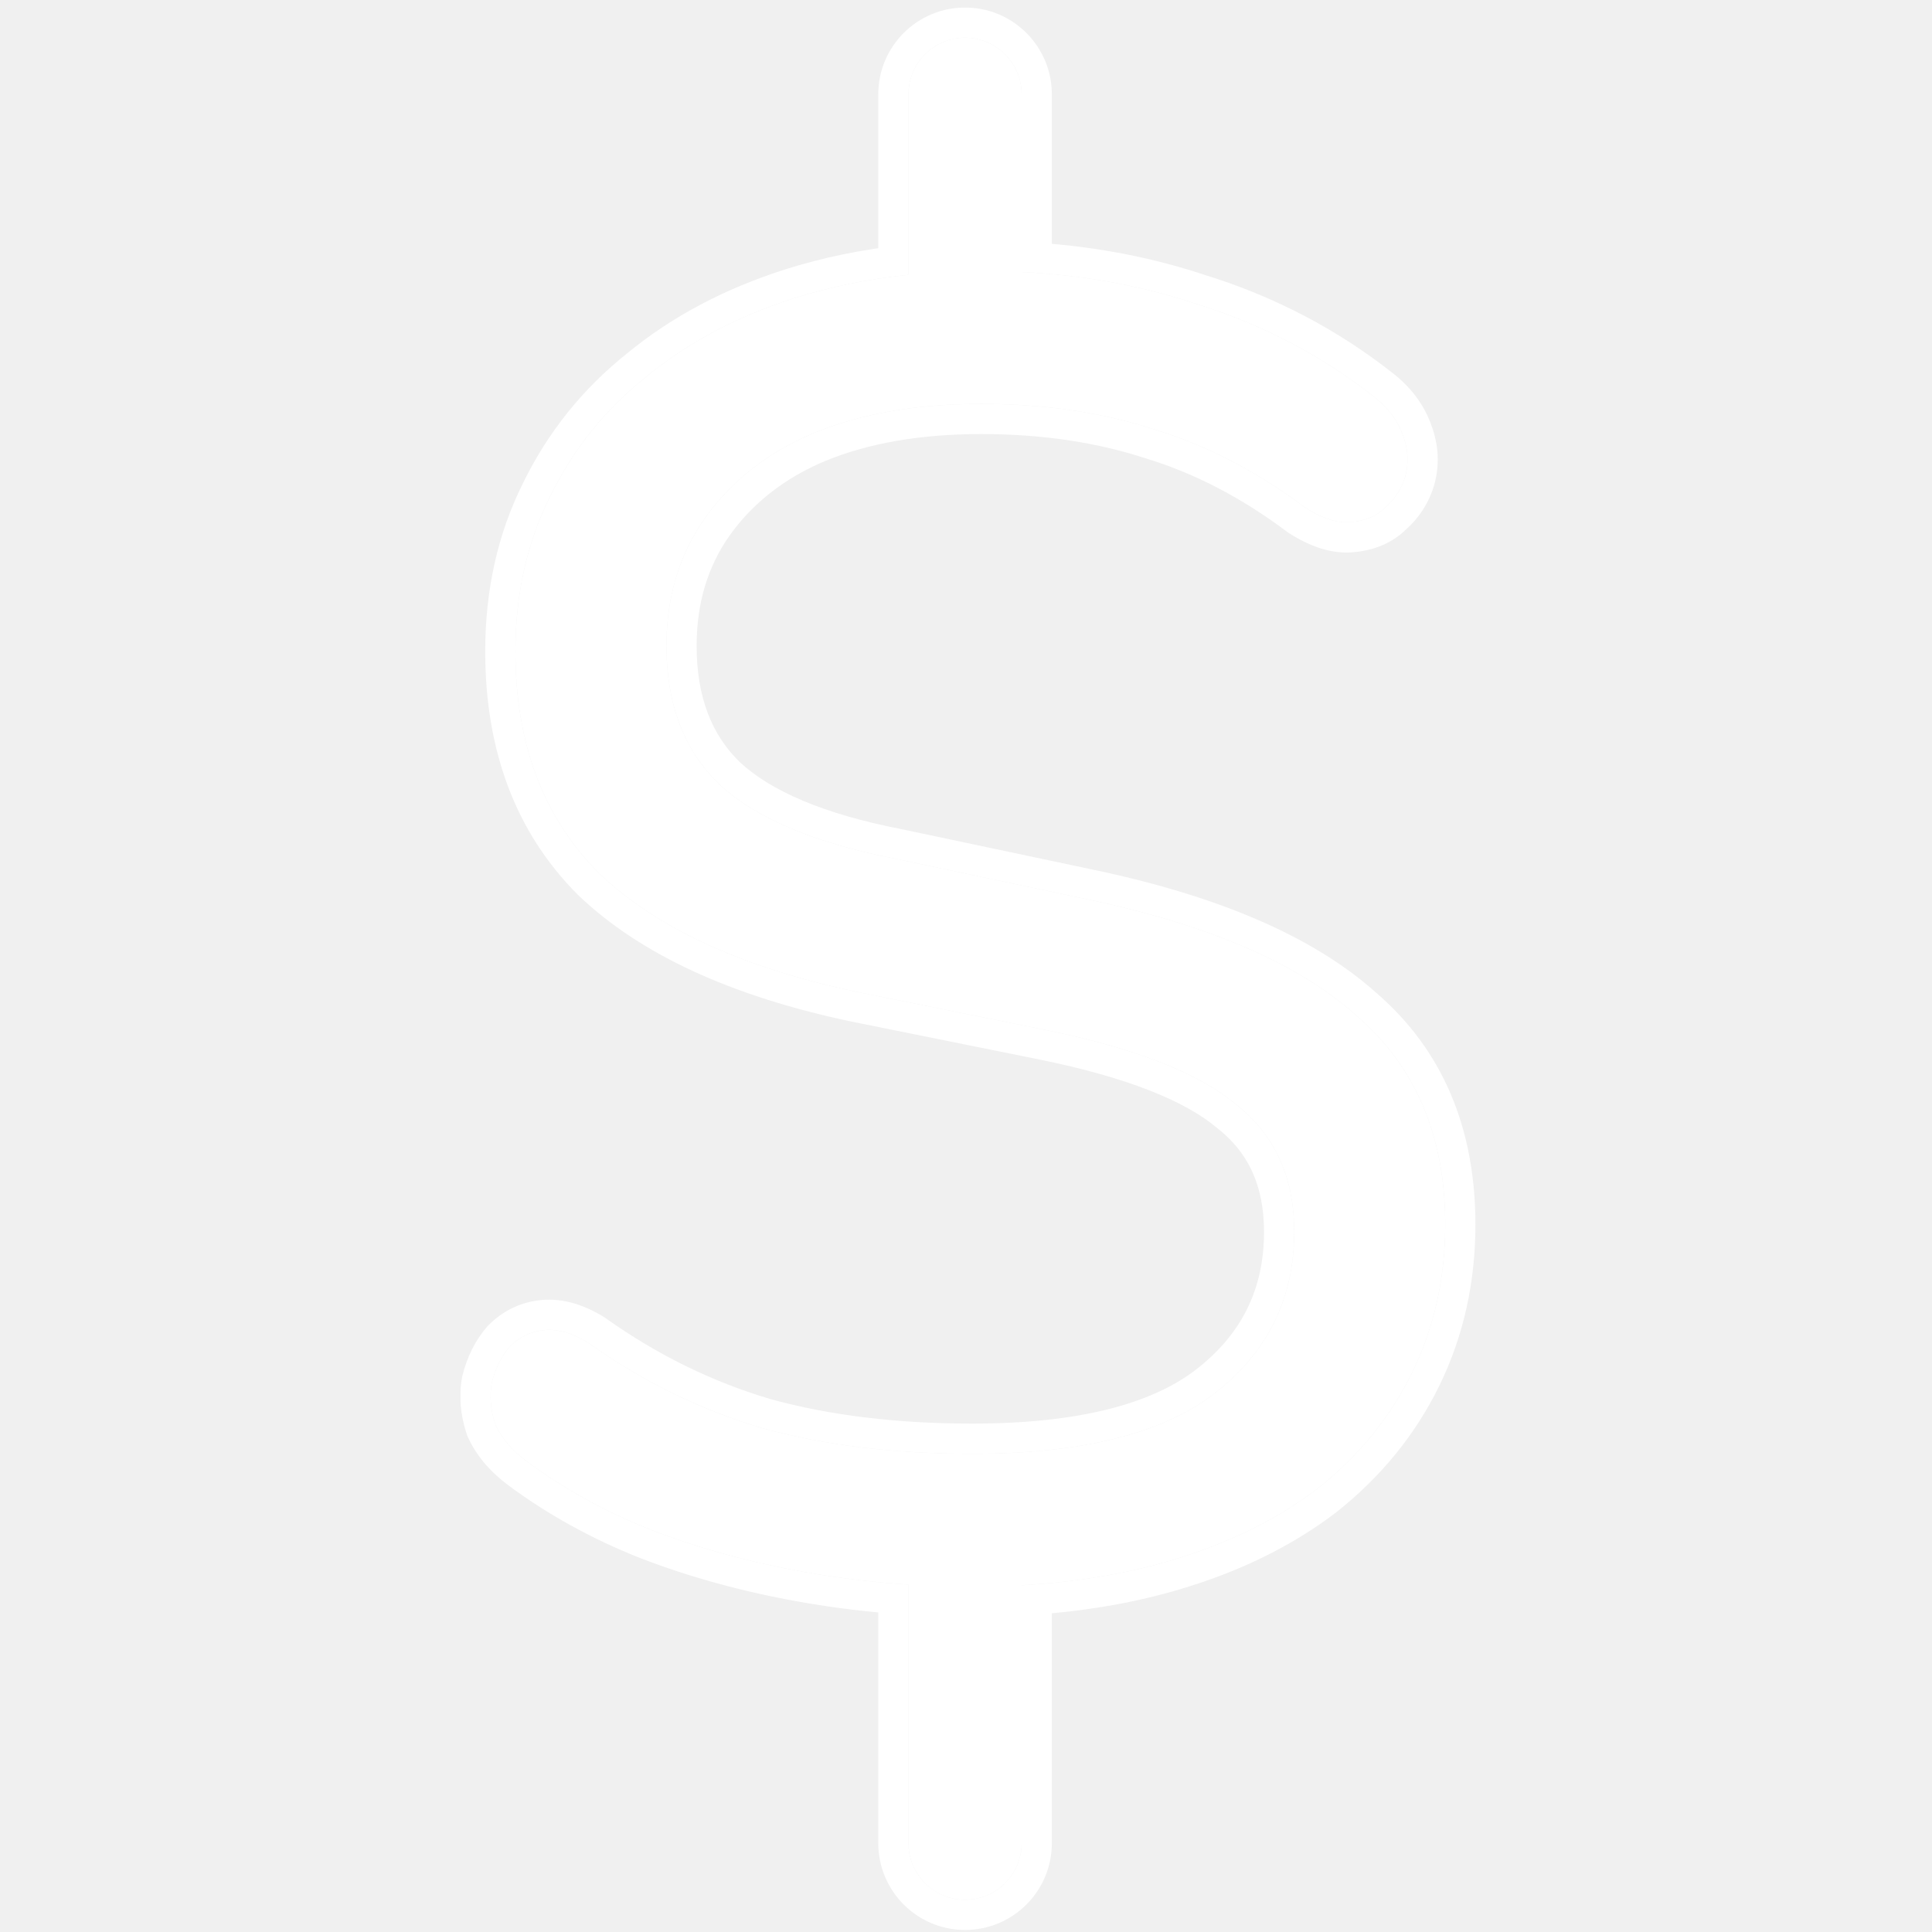
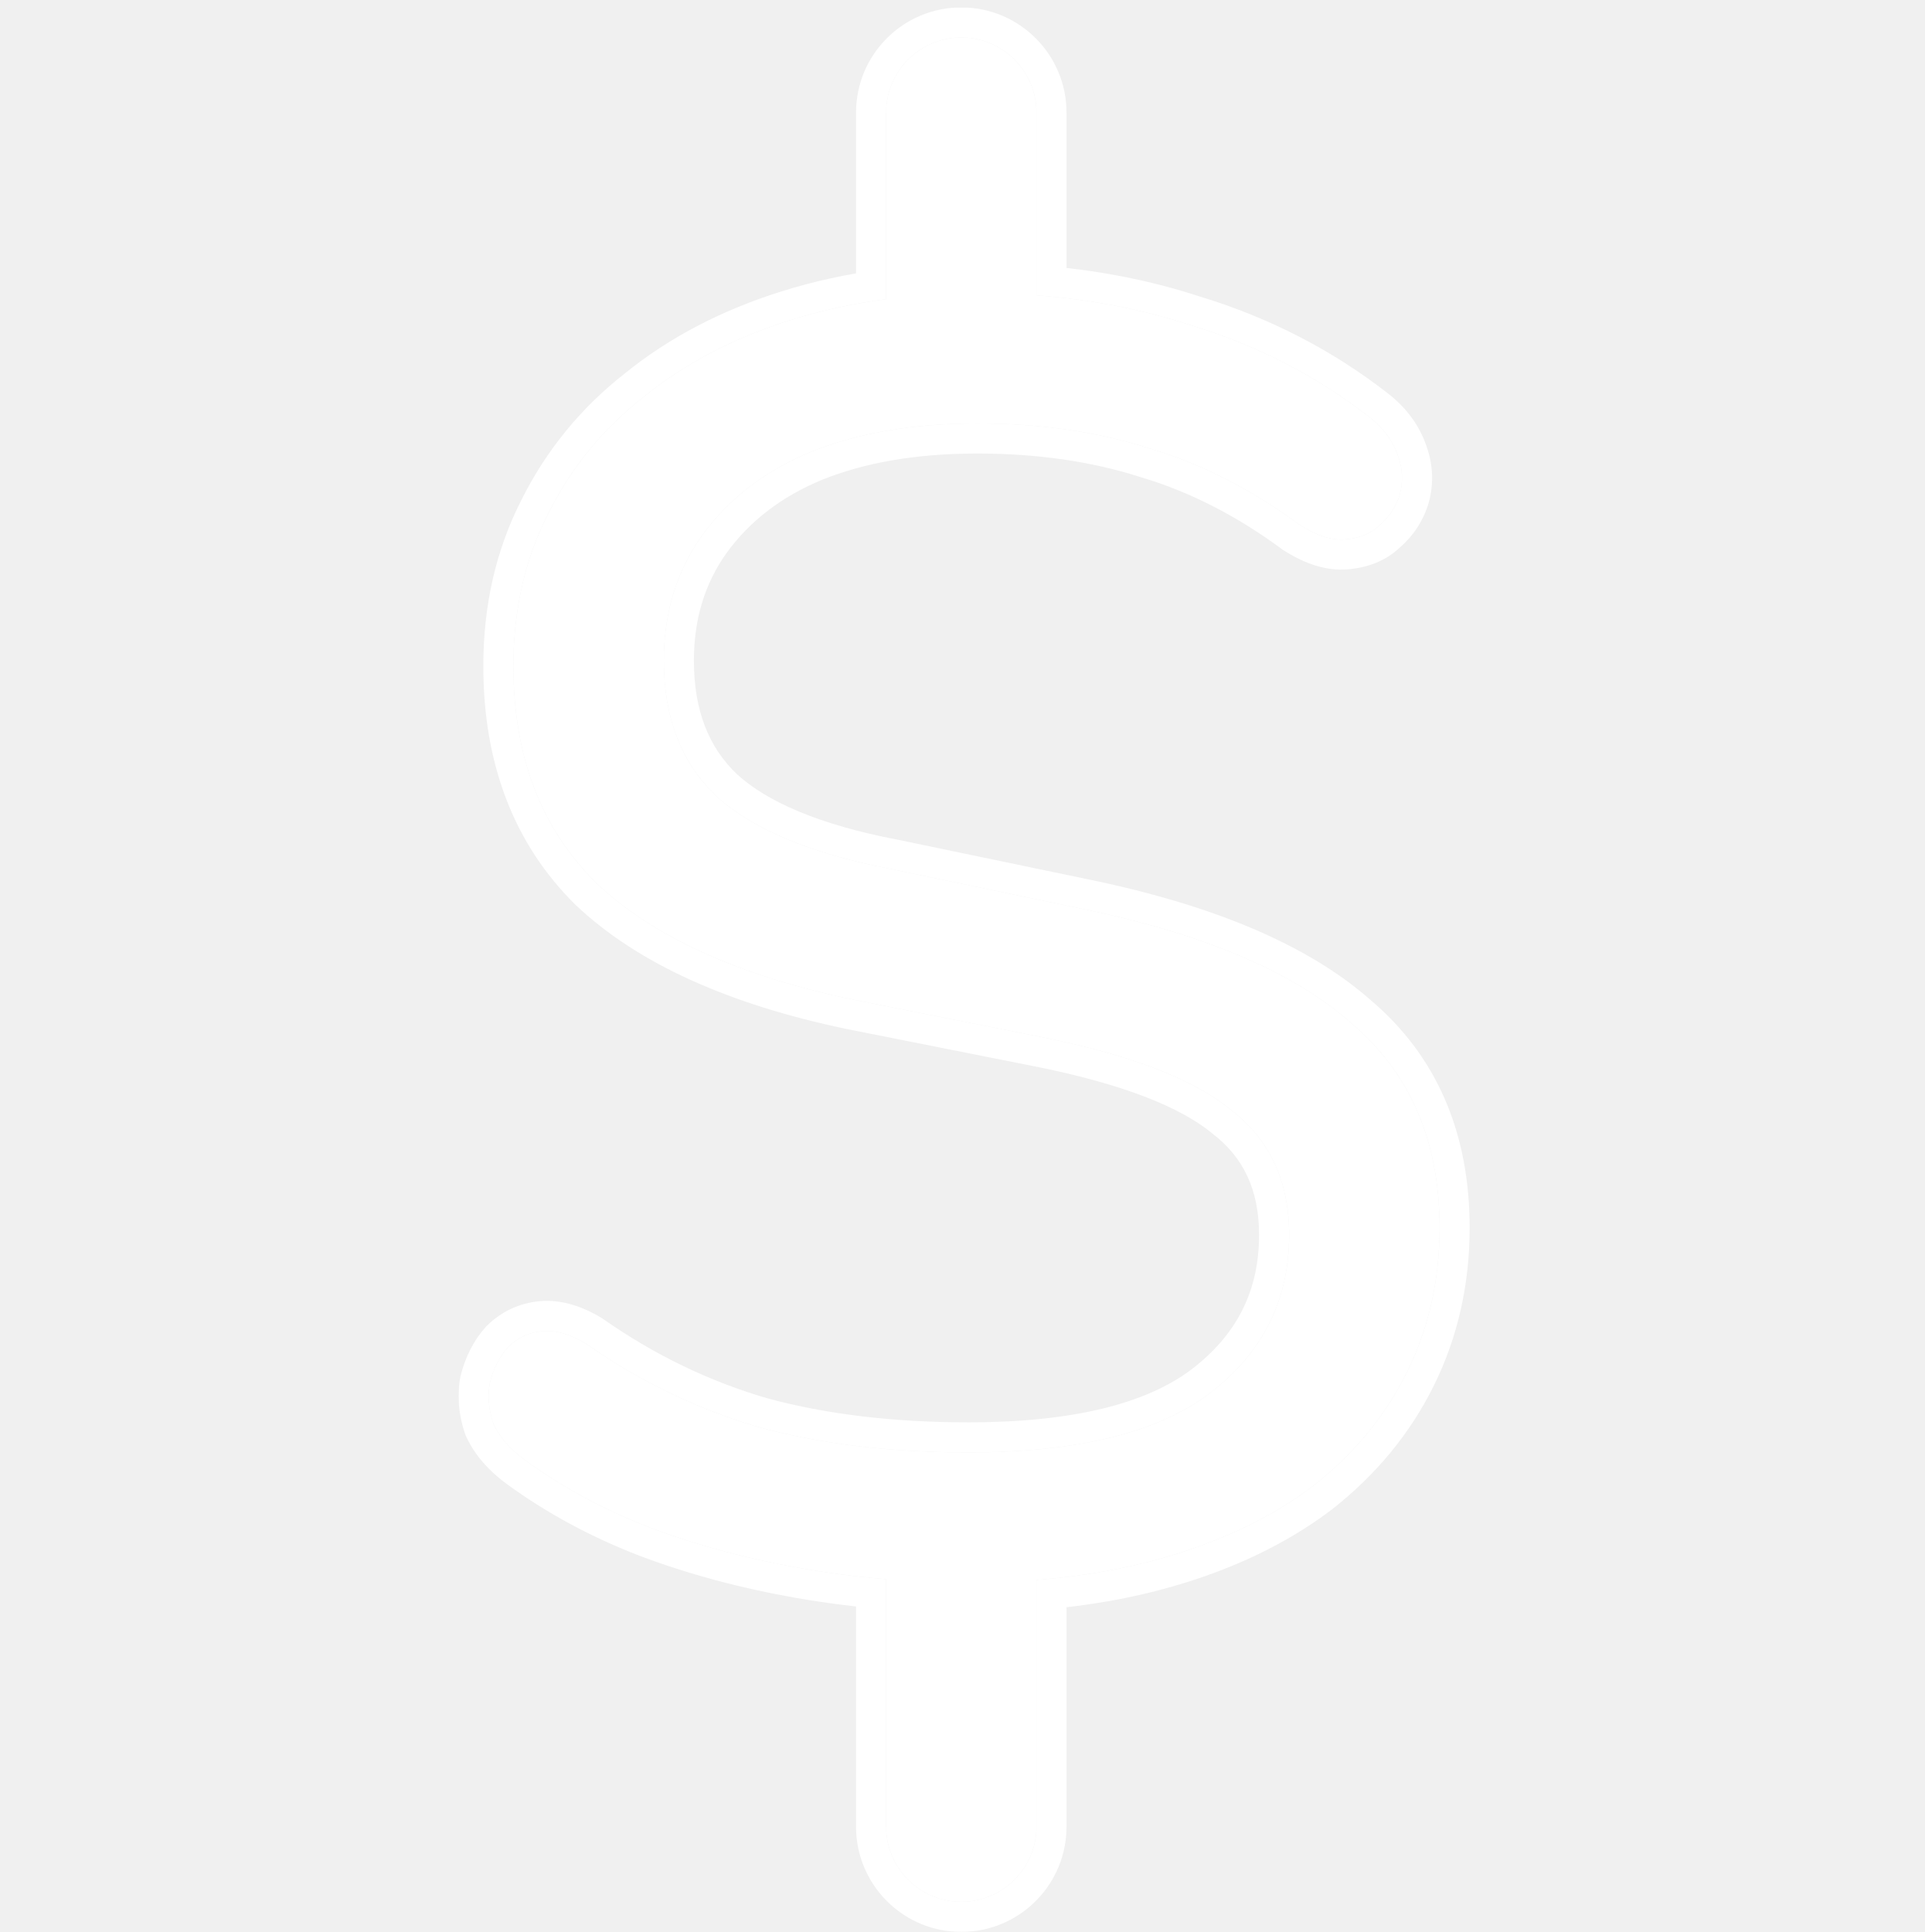
- <svg xmlns="http://www.w3.org/2000/svg" width="256" height="256" viewBox="0 0 256 256" fill="none">
-   <mask id="path-1-outside-1_139_28" maskUnits="userSpaceOnUse" x="61" y="1" width="135" height="255" fill="black">
-     <rect fill="white" x="61" y="1" width="135" height="255" />
-     <path fill-rule="evenodd" clip-rule="evenodd" d="M127.875 5C132.017 5 135.375 8.358 135.375 12.5V36.042C143.571 36.451 151.268 37.855 158.469 40.255C167.309 42.988 175.266 47.167 182.338 52.793C184.106 54.239 185.312 55.927 185.955 57.856C186.598 59.624 186.678 61.392 186.196 63.16C185.714 64.768 184.829 66.134 183.544 67.259C182.418 68.384 180.891 69.027 178.963 69.188C177.194 69.349 175.185 68.706 172.935 67.259C166.505 62.437 159.835 58.981 152.923 56.892C146.011 54.641 138.376 53.516 130.018 53.516C121.499 53.516 114.105 54.802 107.836 57.374C101.728 59.946 96.906 63.723 93.37 68.706C89.995 73.528 88.307 79.154 88.307 85.583C88.307 93.299 90.638 99.407 95.299 103.907C100.121 108.408 107.917 111.703 118.686 113.793L143.761 119.097C159.996 122.472 171.971 127.616 179.686 134.528C187.562 141.279 191.5 150.521 191.5 162.255C191.5 169.327 190.053 175.837 187.16 181.784C184.267 187.732 180.088 192.875 174.623 197.215C169.158 201.394 162.567 204.609 154.852 206.859C148.928 208.587 142.436 209.652 135.375 210.053V244.229C135.375 248.371 132.017 251.729 127.875 251.729C123.733 251.729 120.375 248.371 120.375 244.229L120.375 209.963C115.731 209.662 111.149 209.109 106.631 208.306C99.398 207.02 92.647 205.172 86.378 202.761C80.27 200.35 74.725 197.296 69.742 193.599C67.813 192.152 66.447 190.545 65.643 188.776C65 186.848 64.839 184.999 65.161 183.231C65.643 181.302 66.447 179.695 67.572 178.409C68.858 177.123 70.385 176.4 72.153 176.239C73.921 176.078 75.85 176.641 77.939 177.927C85.172 183.07 92.888 186.848 101.085 189.259C109.283 191.509 118.525 192.634 128.813 192.634C143.279 192.634 153.968 189.982 160.88 184.678C167.952 179.213 171.488 172.06 171.488 163.219C171.488 155.986 168.916 150.36 163.773 146.342C158.79 142.163 150.351 138.868 138.457 136.457L113.382 131.393C98.273 128.179 86.941 122.955 79.386 115.721C71.992 108.328 68.295 98.523 68.295 86.307C68.295 78.752 69.822 71.921 72.876 65.813C75.93 59.544 80.19 54.239 85.655 49.9C91.12 45.399 97.63 41.943 105.184 39.532C109.931 38.017 114.994 36.978 120.375 36.415L120.375 12.5C120.375 8.358 123.733 5 127.875 5Z" />
+ <svg xmlns="http://www.w3.org/2000/svg" width="256" height="257" viewBox="0 0 256 257" fill="none">
+   <mask id="path-1-outside-1_139_28" maskUnits="userSpaceOnUse" x="61" y="0.988" width="135" height="256" fill="black">
+     <rect fill="white" x="61" y="0.988" width="135" height="256" />
+     <path d="M127.875 4.988C133.398 4.988 137.875 9.466 137.875 14.988V39.289C145.141 39.83 152.005 41.16 158.469 43.28C167.309 45.969 175.266 50.081 182.338 55.616C184.106 57.039 185.312 58.7 185.955 60.598C186.598 62.337 186.677 64.077 186.195 65.816C185.713 67.398 184.83 68.743 183.544 69.85C182.419 70.957 180.892 71.589 178.963 71.747C177.195 71.905 175.185 71.273 172.935 69.85C166.505 65.105 159.834 61.705 152.923 59.649C146.011 57.435 138.377 56.328 130.019 56.328C121.5 56.328 114.105 57.593 107.836 60.123C101.728 62.653 96.906 66.37 93.37 71.272C89.995 76.017 88.307 81.552 88.307 87.878C88.307 95.469 90.638 101.479 95.299 105.907C100.121 110.335 107.917 113.578 118.687 115.634L143.761 120.853C159.995 124.174 171.97 129.234 179.686 136.034C187.562 142.676 191.5 151.771 191.5 163.315C191.5 170.274 190.053 176.679 187.16 182.53C184.267 188.382 180.088 193.442 174.623 197.712C169.158 201.824 162.567 204.987 154.852 207.201C149.634 208.698 143.975 209.687 137.875 210.172V242.985L137.862 243.5C137.594 248.783 133.225 252.985 127.875 252.985C122.525 252.985 118.156 248.783 117.888 243.5L117.875 242.985V210.069C114.085 209.753 110.337 209.272 106.631 208.624C99.398 207.359 92.647 205.54 86.378 203.168C80.27 200.796 74.725 197.792 69.742 194.154C67.813 192.731 66.446 191.149 65.643 189.409C65 187.512 64.84 185.693 65.161 183.953C65.643 182.055 66.447 180.474 67.572 179.209C68.858 177.944 70.385 177.232 72.152 177.074C73.921 176.916 75.85 177.469 77.939 178.734C85.173 183.795 92.888 187.512 101.086 189.884C109.283 192.098 118.526 193.205 128.813 193.205C143.279 193.205 153.968 190.596 160.88 185.377C167.952 180 171.488 172.962 171.488 164.264C171.488 157.147 168.916 151.612 163.772 147.658C158.79 143.547 150.351 140.305 138.457 137.933L113.382 132.95C98.273 129.787 86.94 124.648 79.386 117.531C71.992 110.256 68.295 100.609 68.295 88.59C68.295 81.157 69.822 74.435 72.876 68.426C75.93 62.258 80.189 57.039 85.654 52.77C91.119 48.341 97.63 44.942 105.185 42.569C109.189 41.312 113.419 40.388 117.875 39.797V14.988C117.875 9.466 122.352 4.988 127.875 4.988Z" />
  </mask>
-   <path fill-rule="evenodd" clip-rule="evenodd" d="M127.875 5C132.017 5 135.375 8.358 135.375 12.5V36.042C143.571 36.451 151.268 37.855 158.469 40.255C167.309 42.988 175.266 47.167 182.338 52.793C184.106 54.239 185.312 55.927 185.955 57.856C186.598 59.624 186.678 61.392 186.196 63.16C185.714 64.768 184.829 66.134 183.544 67.259C182.418 68.384 180.891 69.027 178.963 69.188C177.194 69.349 175.185 68.706 172.935 67.259C166.505 62.437 159.835 58.981 152.923 56.892C146.011 54.641 138.376 53.516 130.018 53.516C121.499 53.516 114.105 54.802 107.836 57.374C101.728 59.946 96.906 63.723 93.37 68.706C89.995 73.528 88.307 79.154 88.307 85.583C88.307 93.299 90.638 99.407 95.299 103.907C100.121 108.408 107.917 111.703 118.686 113.793L143.761 119.097C159.996 122.472 171.971 127.616 179.686 134.528C187.562 141.279 191.5 150.521 191.5 162.255C191.5 169.327 190.053 175.837 187.16 181.784C184.267 187.732 180.088 192.875 174.623 197.215C169.158 201.394 162.567 204.609 154.852 206.859C148.928 208.587 142.436 209.652 135.375 210.053V244.229C135.375 248.371 132.017 251.729 127.875 251.729C123.733 251.729 120.375 248.371 120.375 244.229L120.375 209.963C115.731 209.662 111.149 209.109 106.631 208.306C99.398 207.02 92.647 205.172 86.378 202.761C80.27 200.35 74.725 197.296 69.742 193.599C67.813 192.152 66.447 190.545 65.643 188.776C65 186.848 64.839 184.999 65.161 183.231C65.643 181.302 66.447 179.695 67.572 178.409C68.858 177.123 70.385 176.4 72.153 176.239C73.921 176.078 75.85 176.641 77.939 177.927C85.172 183.07 92.888 186.848 101.085 189.259C109.283 191.509 118.525 192.634 128.813 192.634C143.279 192.634 153.968 189.982 160.88 184.678C167.952 179.213 171.488 172.06 171.488 163.219C171.488 155.986 168.916 150.36 163.773 146.342C158.79 142.163 150.351 138.868 138.457 136.457L113.382 131.393C98.273 128.179 86.941 122.955 79.386 115.721C71.992 108.328 68.295 98.523 68.295 86.307C68.295 78.752 69.822 71.921 72.876 65.813C75.93 59.544 80.19 54.239 85.655 49.9C91.12 45.399 97.63 41.943 105.184 39.532C109.931 38.017 114.994 36.978 120.375 36.415L120.375 12.5C120.375 8.358 123.733 5 127.875 5Z" fill="white" />
-   <path d="M135.375 36.042H131.375V39.847L135.175 40.037L135.375 36.042ZM158.469 40.255L157.204 44.05L157.245 44.064L157.287 44.077L158.469 40.255ZM182.338 52.793L184.871 49.697L184.85 49.68L184.828 49.663L182.338 52.793ZM185.955 57.856L182.16 59.121L182.177 59.172L182.195 59.223L185.955 57.856ZM186.196 63.16L190.027 64.31L190.042 64.261L190.055 64.213L186.196 63.16ZM183.544 67.259L180.91 64.249L180.809 64.337L180.715 64.431L183.544 67.259ZM178.963 69.188L178.63 65.202L178.615 65.203L178.6 65.204L178.963 69.188ZM172.935 67.259L170.535 70.459L170.65 70.546L170.772 70.624L172.935 67.259ZM152.923 56.892L151.685 60.695L151.725 60.708L151.766 60.721L152.923 56.892ZM107.836 57.374L106.318 53.673L106.301 53.68L106.284 53.687L107.836 57.374ZM93.37 68.706L90.108 66.391L90.101 66.401L90.093 66.412L93.37 68.706ZM95.299 103.907L92.521 106.785L92.545 106.808L92.57 106.831L95.299 103.907ZM118.686 113.793L119.514 109.879L119.481 109.872L119.448 109.866L118.686 113.793ZM143.761 119.097L142.933 123.01L142.947 123.013L143.761 119.097ZM179.686 134.528L177.017 137.507L177.049 137.536L177.083 137.565L179.686 134.528ZM187.16 181.784L190.757 183.534L187.16 181.784ZM174.623 197.215L177.052 200.393L177.082 200.37L177.11 200.348L174.623 197.215ZM154.852 206.859L155.972 210.699H155.972L154.852 206.859ZM135.375 210.053L135.148 206.059L131.375 206.274V210.053H135.375ZM120.375 244.229H116.375H120.375ZM120.375 209.963H124.375V206.214L120.634 205.972L120.375 209.963ZM106.631 208.306L107.331 204.368H107.331L106.631 208.306ZM86.378 202.761L84.909 206.481L84.926 206.488L84.942 206.494L86.378 202.761ZM69.742 193.599L67.342 196.799L67.35 196.805L67.358 196.811L69.742 193.599ZM65.643 188.776L61.848 190.041L61.915 190.241L62.002 190.432L65.643 188.776ZM65.161 183.231L61.28 182.261L61.249 182.387L61.225 182.515L65.161 183.231ZM67.572 178.409L64.743 175.58L64.649 175.675L64.561 175.775L67.572 178.409ZM72.153 176.239L72.515 180.223L72.153 176.239ZM77.939 177.927L80.257 174.667L80.149 174.59L80.036 174.52L77.939 177.927ZM101.085 189.259L99.957 193.096L99.992 193.106L100.027 193.116L101.085 189.259ZM160.88 184.678L163.315 187.851L163.325 187.843L160.88 184.678ZM163.773 146.342L161.202 149.407L161.256 149.451L161.31 149.494L163.773 146.342ZM138.457 136.457L139.251 132.536L139.249 132.536L138.457 136.457ZM113.382 131.393L112.549 135.306L112.57 135.31L112.59 135.314L113.382 131.393ZM79.386 115.721L76.558 118.55L76.588 118.581L76.62 118.611L79.386 115.721ZM72.876 65.813L76.454 67.601L76.463 67.583L76.472 67.564L72.876 65.813ZM85.655 49.9L88.142 53.032L88.17 53.01L88.198 52.987L85.655 49.9ZM105.184 39.532L103.968 35.721L103.968 35.721L105.184 39.532ZM120.375 36.415L120.791 40.394L124.375 40.019V36.415H120.375ZM120.375 12.5L124.375 12.5V12.5H120.375ZM139.375 12.5C139.375 6.149 134.226 1 127.875 1V9C129.808 9 131.375 10.567 131.375 12.5H139.375ZM139.375 36.042V12.5H131.375V36.042H139.375ZM135.175 40.037C143.038 40.429 150.375 41.774 157.204 44.05L159.734 36.461C152.162 33.937 144.103 32.472 135.574 32.047L135.175 40.037ZM157.287 44.077C165.664 46.666 173.174 50.615 179.848 55.923L184.828 49.663C177.357 43.719 168.954 39.31 159.65 36.434L157.287 44.077ZM179.805 55.889C181.062 56.917 181.785 57.996 182.16 59.121L189.749 56.591C188.839 53.859 187.15 51.562 184.871 49.697L179.805 55.889ZM182.195 59.223C182.564 60.236 182.595 61.16 182.337 62.108L190.055 64.213C190.761 61.625 190.631 59.012 189.714 56.489L182.195 59.223ZM182.364 62.011C182.103 62.884 181.64 63.61 180.91 64.249L186.178 70.269C188.019 68.659 189.325 66.651 190.027 64.31L182.364 62.011ZM180.715 64.431C180.396 64.75 179.829 65.102 178.63 65.202L179.295 73.174C181.954 72.953 184.441 72.018 186.372 70.088L180.715 64.431ZM178.6 65.204C178.069 65.253 176.961 65.092 175.098 63.895L170.772 70.624C173.41 72.32 176.32 73.445 179.325 73.172L178.6 65.204ZM175.335 64.059C168.573 58.988 161.488 55.302 154.081 53.063L151.766 60.721C158.182 62.66 164.438 65.886 170.535 70.459L175.335 64.059ZM154.162 53.088C146.795 50.69 138.735 49.516 130.018 49.516V57.516C138.018 57.516 145.228 58.593 151.685 60.695L154.162 53.088ZM130.018 49.516C121.107 49.516 113.175 50.86 106.318 53.673L109.355 61.075C115.035 58.744 121.891 57.516 130.018 57.516V49.516ZM106.284 53.687C99.55 56.523 94.112 60.749 90.108 66.391L96.632 71.021C99.701 66.697 103.907 63.369 109.389 61.06L106.284 53.687ZM90.093 66.412C86.203 71.969 84.307 78.413 84.307 85.583H92.307C92.307 79.895 93.786 75.087 96.647 71L90.093 66.412ZM84.307 85.583C84.307 94.16 86.931 101.388 92.521 106.785L98.077 101.03C94.344 97.425 92.307 92.437 92.307 85.583H84.307ZM92.57 106.831C98.194 112.081 106.855 115.572 117.924 117.719L119.448 109.866C108.979 107.834 102.048 104.735 98.028 100.983L92.57 106.831ZM117.858 117.706L142.933 123.01L144.589 115.184L119.514 109.879L117.858 117.706ZM142.947 123.013C158.865 126.323 170.052 131.268 177.017 137.507L182.355 131.548C173.889 123.964 161.126 118.622 144.575 115.181L142.947 123.013ZM177.083 137.565C183.95 143.451 187.5 151.518 187.5 162.255H195.5C195.5 149.524 191.174 139.106 182.289 131.491L177.083 137.565ZM187.5 162.255C187.5 168.764 186.173 174.67 183.563 180.035L190.757 183.534C193.934 177.004 195.5 169.891 195.5 162.255H187.5ZM183.563 180.035C180.946 185.414 177.158 190.094 172.135 194.083L177.11 200.348C183.017 195.657 187.588 190.049 190.757 183.534L183.563 180.035ZM172.193 194.038C167.18 197.871 161.052 200.884 153.732 203.019L155.972 210.699C164.083 208.334 171.135 204.917 177.052 200.393L172.193 194.038ZM153.732 203.019C148.138 204.651 141.949 205.673 135.148 206.059L135.602 214.046C142.922 213.63 149.719 212.523 155.972 210.699L153.732 203.019ZM139.375 244.229V210.053H131.375V244.229H139.375ZM127.875 255.729C134.226 255.729 139.375 250.581 139.375 244.229H131.375C131.375 246.162 129.808 247.729 127.875 247.729V255.729ZM116.375 244.229C116.375 250.581 121.524 255.729 127.875 255.729V247.729C125.942 247.729 124.375 246.162 124.375 244.229H116.375ZM116.375 209.963L116.375 244.229H124.375L124.375 209.963H116.375ZM120.634 205.972C116.136 205.68 111.702 205.145 107.331 204.368L105.931 212.244C110.597 213.074 115.326 213.644 120.116 213.955L120.634 205.972ZM107.331 204.368C100.326 203.122 93.823 201.339 87.814 199.027L84.942 206.494C91.47 209.005 98.469 210.918 105.931 212.244L107.331 204.368ZM87.847 199.04C82.046 196.75 76.811 193.863 72.125 190.386L67.358 196.811C72.638 200.728 78.495 203.949 84.909 206.481L87.847 199.04ZM72.142 190.399C70.622 189.259 69.751 188.148 69.284 187.121L62.002 190.432C63.142 192.941 65.004 195.045 67.342 196.799L72.142 190.399ZM69.438 187.512C68.979 186.136 68.91 184.97 69.096 183.947L61.225 182.515C60.768 185.028 61.021 187.56 61.848 190.041L69.438 187.512ZM69.041 184.201C69.395 182.787 69.938 181.779 70.582 181.043L64.561 175.775C62.955 177.611 61.891 179.817 61.28 182.261L69.041 184.201ZM70.4 181.237C71.042 180.596 71.703 180.296 72.515 180.223L71.791 172.255C69.066 172.503 66.673 173.65 64.743 175.58L70.4 181.237ZM72.515 180.223C73.148 180.165 74.214 180.331 75.843 181.333L80.036 174.52C77.486 172.951 74.693 171.991 71.791 172.255L72.515 180.223ZM75.621 181.187C83.202 186.577 91.317 190.555 99.957 193.096L102.214 185.421C94.459 183.14 87.143 179.563 80.257 174.667L75.621 181.187ZM100.027 193.116C108.633 195.478 118.24 196.634 128.813 196.634V188.634C118.811 188.634 109.934 187.54 102.144 185.401L100.027 193.116ZM128.813 196.634C143.628 196.634 155.376 193.944 163.315 187.851L158.444 181.504C152.56 186.02 142.93 188.634 128.813 188.634V196.634ZM163.325 187.843C171.365 181.63 175.488 173.315 175.488 163.219H167.488C167.488 170.805 164.539 176.795 158.434 181.512L163.325 187.843ZM175.488 163.219C175.488 154.907 172.463 148.055 166.235 143.19L161.31 149.494C165.37 152.665 167.488 157.065 167.488 163.219H175.488ZM166.343 143.277C160.575 138.439 151.325 134.984 139.251 132.536L137.662 140.377C149.378 142.752 157.005 145.886 161.202 149.407L166.343 143.277ZM139.249 132.536L114.174 127.472L112.59 135.314L137.665 140.377L139.249 132.536ZM114.214 127.481C99.507 124.352 88.972 119.362 82.152 112.832L76.62 118.611C84.909 126.547 97.038 132.005 112.549 135.306L114.214 127.481ZM82.214 112.893C75.697 106.375 72.295 97.654 72.295 86.307H64.295C64.295 99.391 68.287 110.28 76.558 118.55L82.214 112.893ZM72.295 86.307C72.295 79.306 73.706 73.097 76.454 67.601L69.298 64.024C65.938 70.744 64.295 78.198 64.295 86.307H72.295ZM76.472 67.564C79.264 61.833 83.145 57.001 88.142 53.032L83.167 46.767C77.234 51.478 72.596 57.254 69.28 64.061L76.472 67.564ZM88.198 52.987C93.226 48.846 99.272 45.618 106.4 43.343L103.968 35.721C95.987 38.269 89.014 41.952 83.112 46.812L88.198 52.987ZM106.4 43.343C110.865 41.918 115.659 40.931 120.791 40.394L119.959 32.437C114.329 33.026 108.996 34.117 103.968 35.721L106.4 43.343ZM116.375 12.5L116.375 36.415H124.375L124.375 12.5L116.375 12.5ZM127.875 1C121.524 1 116.375 6.149 116.375 12.5H124.375C124.375 10.567 125.942 9 127.875 9V1Z" fill="white" mask="url(#path-1-outside-1_139_28)" />
+   <path d="M127.875 4.988C133.398 4.988 137.875 9.466 137.875 14.988V39.289C145.141 39.83 152.005 41.16 158.469 43.28C167.309 45.969 175.266 50.081 182.338 55.616C184.106 57.039 185.312 58.7 185.955 60.598C186.598 62.337 186.677 64.077 186.195 65.816C185.713 67.398 184.83 68.743 183.544 69.85C182.419 70.957 180.892 71.589 178.963 71.747C177.195 71.905 175.185 71.273 172.935 69.85C166.505 65.105 159.834 61.705 152.923 59.649C146.011 57.435 138.377 56.328 130.019 56.328C121.5 56.328 114.105 57.593 107.836 60.123C101.728 62.653 96.906 66.37 93.37 71.272C89.995 76.017 88.307 81.552 88.307 87.878C88.307 95.469 90.638 101.479 95.299 105.907C100.121 110.335 107.917 113.578 118.687 115.634L143.761 120.853C159.995 124.174 171.97 129.234 179.686 136.034C187.562 142.676 191.5 151.771 191.5 163.315C191.5 170.274 190.053 176.679 187.16 182.53C184.267 188.382 180.088 193.442 174.623 197.712C169.158 201.824 162.567 204.987 154.852 207.201C149.634 208.698 143.975 209.687 137.875 210.172V242.985L137.862 243.5C137.594 248.783 133.225 252.985 127.875 252.985C122.525 252.985 118.156 248.783 117.888 243.5L117.875 242.985V210.069C114.085 209.753 110.337 209.272 106.631 208.624C99.398 207.359 92.647 205.54 86.378 203.168C80.27 200.796 74.725 197.792 69.742 194.154C67.813 192.731 66.446 191.149 65.643 189.409C65 187.512 64.84 185.693 65.161 183.953C65.643 182.055 66.447 180.474 67.572 179.209C68.858 177.944 70.385 177.232 72.152 177.074C73.921 176.916 75.85 177.469 77.939 178.734C85.173 183.795 92.888 187.512 101.086 189.884C109.283 192.098 118.526 193.205 128.813 193.205C143.279 193.205 153.968 190.596 160.88 185.377C167.952 180 171.488 172.962 171.488 164.264C171.488 157.147 168.916 151.612 163.772 147.658C158.79 143.547 150.351 140.305 138.457 137.933L113.382 132.95C98.273 129.787 86.94 124.648 79.386 117.531C71.992 110.256 68.295 100.609 68.295 88.59C68.295 81.157 69.822 74.435 72.876 68.426C75.93 62.258 80.189 57.039 85.654 52.77C91.119 48.341 97.63 44.942 105.185 42.569C109.189 41.312 113.419 40.388 117.875 39.797V14.988C117.875 9.466 122.352 4.988 127.875 4.988Z" fill="white" />
+   <path d="M127.875 4.988L127.875 0.988L127.875 0.988L127.875 4.988ZM137.875 14.988L133.875 14.988V14.988H137.875ZM137.875 39.289H133.875V43.002L137.578 43.278L137.875 39.289ZM158.469 43.28L157.222 47.081L157.263 47.095L157.305 47.107L158.469 43.28ZM182.338 55.616L184.846 52.5L184.825 52.483L184.803 52.466L182.338 55.616ZM185.955 60.598L182.167 61.881L182.184 61.933L182.203 61.984L185.955 60.598ZM186.195 65.816L190.021 66.983L190.036 66.934L190.05 66.885L186.195 65.816ZM183.544 69.85L180.934 66.818L180.833 66.905L180.739 66.998L183.544 69.85ZM178.963 71.747L178.636 67.76L178.621 67.762L178.607 67.763L178.963 71.747ZM172.935 69.85L170.56 73.068L170.675 73.153L170.796 73.23L172.935 69.85ZM152.923 59.649L151.703 63.459L151.742 63.471L151.782 63.483L152.923 59.649ZM130.019 56.328L130.019 52.328H130.019V56.328ZM107.836 60.123L106.339 56.414L106.322 56.421L106.305 56.428L107.836 60.123ZM93.37 71.272L90.126 68.932L90.118 68.943L90.111 68.954L93.37 71.272ZM88.307 87.878L84.307 87.878V87.878H88.307ZM95.299 105.907L92.544 108.807L92.568 108.831L92.593 108.853L95.299 105.907ZM118.687 115.634L119.502 111.718L119.469 111.711L119.437 111.705L118.687 115.634ZM143.761 120.853L142.946 124.769L142.959 124.771L143.761 120.853ZM179.686 136.034L177.041 139.035L177.073 139.064L177.107 139.092L179.686 136.034ZM191.5 163.315L195.5 163.315V163.315H191.5ZM187.16 182.53L190.746 184.303L190.746 184.303L187.16 182.53ZM174.623 197.712L177.028 200.908L177.057 200.886L177.086 200.864L174.623 197.712ZM154.852 207.201L155.955 211.046L155.955 211.046L154.852 207.201ZM137.875 210.172L137.558 206.184L133.875 206.477V210.172H137.875ZM137.875 242.985L141.874 243.084L141.875 243.035V242.985H137.875ZM137.862 243.5L141.857 243.703L141.86 243.651L141.861 243.599L137.862 243.5ZM127.875 252.985L127.875 256.985L127.875 256.985L127.875 252.985ZM117.888 243.5L113.889 243.599L113.89 243.651L113.893 243.703L117.888 243.5ZM117.875 242.985H113.875V243.035L113.876 243.084L117.875 242.985ZM117.875 210.069H121.875V206.389L118.207 206.083L117.875 210.069ZM106.631 208.624L105.942 212.564L105.942 212.564L106.631 208.624ZM86.378 203.168L84.93 206.897L84.946 206.903L84.962 206.909L86.378 203.168ZM69.742 194.154L67.367 197.373L67.376 197.379L67.384 197.385L69.742 194.154ZM65.643 189.409L61.854 190.693L61.922 190.894L62.011 191.087L65.643 189.409ZM65.161 183.953L61.284 182.968L61.252 183.096L61.228 183.226L65.161 183.953ZM67.572 179.209L64.767 176.358L64.672 176.451L64.583 176.551L67.572 179.209ZM72.152 177.074L71.796 173.09L71.796 173.09L72.152 177.074ZM77.939 178.734L80.233 175.457L80.124 175.381L80.011 175.313L77.939 178.734ZM101.086 189.884L99.974 193.726L100.008 193.736L100.043 193.745L101.086 189.884ZM128.813 193.205L128.813 197.205H128.813V193.205ZM160.88 185.377L163.29 188.569L163.301 188.561L160.88 185.377ZM171.488 164.264L175.488 164.264L175.488 164.264L171.488 164.264ZM163.772 147.658L161.227 150.743L161.28 150.787L161.335 150.83L163.772 147.658ZM138.457 137.933L139.239 134.01L139.237 134.009L138.457 137.933ZM113.382 132.95L112.562 136.865L112.582 136.87L112.602 136.873L113.382 132.95ZM79.386 117.531L76.58 120.383L76.611 120.413L76.643 120.443L79.386 117.531ZM68.295 88.59L64.295 88.59V88.59H68.295ZM72.876 68.426L76.442 70.238L76.451 70.219L76.461 70.201L72.876 68.426ZM85.654 52.77L88.117 55.922L88.145 55.9L88.172 55.877L85.654 52.77ZM105.185 42.569L103.986 38.753L103.986 38.753L105.185 42.569ZM117.875 39.797L118.401 43.762L121.875 43.301V39.797H117.875ZM117.875 14.988L113.875 14.988V14.988H117.875ZM127.875 4.988L127.875 8.988C131.189 8.988 133.875 11.675 133.875 14.988L137.875 14.988L141.875 14.988C141.875 7.256 135.607 0.989 127.875 0.988L127.875 4.988ZM137.875 14.988H133.875V39.289H137.875H141.875V14.988H137.875ZM137.875 39.289L137.578 43.278C144.544 43.797 151.088 45.069 157.222 47.081L158.469 43.28L159.715 39.48C152.923 37.252 145.738 35.864 138.172 35.3L137.875 39.289ZM158.469 43.28L157.305 47.107C165.687 49.656 173.2 53.544 179.873 58.766L182.338 55.616L184.803 52.466C177.331 46.618 168.931 42.281 159.633 39.453L158.469 43.28ZM182.338 55.616L179.83 58.732C181.087 59.744 181.799 60.797 182.167 61.881L185.955 60.598L189.744 59.314C188.825 56.603 187.125 54.335 184.846 52.5L182.338 55.616ZM185.955 60.598L182.203 61.984C182.563 62.958 182.593 63.839 182.341 64.748L186.195 65.816L190.05 66.885C190.762 64.314 190.633 61.716 189.707 59.211L185.955 60.598ZM186.195 65.816L182.369 64.65C182.113 65.489 181.661 66.192 180.934 66.818L183.544 69.85L186.154 72.881C187.998 71.293 189.313 69.307 190.021 66.983L186.195 65.816ZM183.544 69.85L180.739 66.998C180.423 67.309 179.85 67.661 178.636 67.76L178.963 71.747L179.29 75.734C181.933 75.517 184.415 74.604 186.349 72.701L183.544 69.85ZM178.963 71.747L178.607 67.763C178.054 67.812 176.934 67.646 175.073 66.469L172.935 69.85L170.796 73.23C173.436 74.9 176.335 75.998 179.319 75.731L178.963 71.747ZM172.935 69.85L175.31 66.631C168.547 61.641 161.464 58.017 154.063 55.815L152.923 59.649L151.782 63.483C158.205 65.394 164.463 68.569 170.56 73.068L172.935 69.85ZM152.923 59.649L154.143 55.84C146.783 53.482 138.729 52.328 130.019 52.328L130.019 56.328L130.019 60.328C138.024 60.328 145.24 61.389 151.703 63.459L152.923 59.649ZM130.019 56.328V52.328C121.115 52.328 113.19 53.648 106.339 56.414L107.836 60.123L109.333 63.832C115.02 61.537 121.884 60.328 130.019 60.328V56.328ZM107.836 60.123L106.305 56.428C99.578 59.215 94.137 63.372 90.126 68.932L93.37 71.272L96.614 73.612C99.676 69.368 103.879 66.092 109.367 63.819L107.836 60.123ZM93.37 71.272L90.111 68.954C86.212 74.434 84.307 80.797 84.307 87.878L88.307 87.878L92.307 87.878C92.307 82.308 93.778 77.599 96.629 73.591L93.37 71.272ZM88.307 87.878H84.307C84.307 96.351 86.944 103.488 92.544 108.807L95.299 105.907L98.054 103.007C94.331 99.471 92.307 94.587 92.307 87.878H88.307ZM95.299 105.907L92.593 108.853C98.219 114.019 106.875 117.451 117.936 119.563L118.687 115.634L119.437 111.705C108.959 109.705 102.023 106.652 98.004 102.961L95.299 105.907ZM118.687 115.634L117.871 119.55L142.946 124.769L143.761 120.853L144.576 116.936L119.502 111.718L118.687 115.634ZM143.761 120.853L142.959 124.771C158.885 128.029 170.077 132.897 177.041 139.035L179.686 136.034L182.33 133.033C173.864 125.571 161.105 120.318 144.562 116.934L143.761 120.853ZM179.686 136.034L177.107 139.092C183.966 144.877 187.5 152.79 187.5 163.315H191.5H195.5C195.5 150.751 191.157 140.476 182.264 132.976L179.686 136.034ZM191.5 163.315L187.5 163.315C187.5 169.7 186.177 175.493 183.575 180.757L187.16 182.53L190.746 184.303C193.929 177.864 195.5 170.847 195.5 163.315L191.5 163.315ZM187.16 182.53L183.575 180.757C180.964 186.037 177.182 190.636 172.16 194.56L174.623 197.712L177.086 200.864C182.993 196.248 187.57 190.726 190.746 184.303L187.16 182.53ZM174.623 197.712L172.218 194.516C167.205 198.287 161.074 201.254 153.748 203.356L154.852 207.201L155.955 211.046C164.06 208.72 171.111 205.36 177.028 200.908L174.623 197.712ZM154.852 207.201L153.748 203.356C148.818 204.771 143.426 205.718 137.558 206.184L137.875 210.172L138.192 214.159C144.524 213.656 150.449 212.626 155.955 211.046L154.852 207.201ZM137.875 210.172H133.875V242.985H137.875H141.875V210.172H137.875ZM137.875 242.985L133.876 242.887L133.864 243.401L137.862 243.5L141.861 243.599L141.874 243.084L137.875 242.985ZM137.862 243.5L133.867 243.297C133.707 246.464 131.084 248.985 127.875 248.985L127.875 252.985L127.875 256.985C135.366 256.985 141.482 251.103 141.857 243.703L137.862 243.5ZM127.875 252.985L127.875 248.985C124.666 248.985 122.043 246.464 121.883 243.297L117.888 243.5L113.893 243.703C114.268 251.103 120.384 256.985 127.875 256.985L127.875 252.985ZM117.888 243.5L121.886 243.401L121.874 242.887L117.875 242.985L113.876 243.084L113.889 243.599L117.888 243.5ZM117.875 242.985H121.875V210.069H117.875H113.875V242.985H117.875ZM117.875 210.069L118.207 206.083C114.535 205.777 110.906 205.311 107.32 204.684L106.631 208.624L105.942 212.564C109.768 213.233 113.635 213.73 117.543 214.055L117.875 210.069ZM106.631 208.624L107.32 204.684C100.312 203.458 93.806 201.702 87.794 199.427L86.378 203.168L84.962 206.909C91.487 209.378 98.484 211.26 105.942 212.564L106.631 208.624ZM86.378 203.168L87.826 199.439C82.022 197.185 76.786 194.344 72.101 190.924L69.742 194.154L67.384 197.385C72.664 201.239 78.519 204.407 84.93 206.897L86.378 203.168ZM69.742 194.154L72.117 190.936C70.596 189.813 69.733 188.725 69.274 187.732L65.643 189.409L62.011 191.087C63.16 193.573 65.031 195.649 67.367 197.373L69.742 194.154ZM65.643 189.409L69.431 188.126C68.978 186.789 68.913 185.664 69.094 184.68L65.161 183.953L61.228 183.226C60.767 185.721 61.021 188.234 61.854 190.693L65.643 189.409ZM65.161 183.953L69.038 184.938C69.387 183.564 69.924 182.584 70.561 181.867L67.572 179.209L64.583 176.551C62.971 178.364 61.9 180.547 61.284 182.968L65.161 183.953ZM67.572 179.209L70.378 182.06C71.015 181.434 71.68 181.132 72.509 181.058L72.152 177.074L71.796 173.09C69.089 173.332 66.701 174.455 64.767 176.358L67.572 179.209ZM72.152 177.074L72.509 181.058C73.162 181 74.239 181.17 75.868 182.156L77.939 178.734L80.011 175.313C77.46 173.768 74.679 172.832 71.796 173.09L72.152 177.074ZM77.939 178.734L75.646 182.012C83.227 187.316 91.34 191.228 99.974 193.726L101.086 189.884L102.198 186.041C94.437 183.796 87.118 180.274 80.233 175.457L77.939 178.734ZM101.086 189.884L100.043 193.745C108.643 196.068 118.245 197.205 128.813 197.205L128.813 193.205L128.813 189.205C118.806 189.205 109.924 188.127 102.129 186.022L101.086 189.884ZM128.813 193.205V197.205C143.618 197.205 155.355 194.561 163.29 188.569L160.88 185.377L158.47 182.185C152.581 186.631 142.94 189.205 128.813 189.205V193.205ZM160.88 185.377L163.301 188.561C171.343 182.447 175.488 174.243 175.488 164.264H171.488H167.488C167.488 171.681 164.561 177.553 158.459 182.193L160.88 185.377ZM171.488 164.264L175.488 164.264C175.488 156.043 172.443 149.278 166.21 144.487L163.772 147.658L161.335 150.83C165.389 153.946 167.488 158.251 167.488 164.264L171.488 164.264ZM163.772 147.658L166.318 144.573C160.551 139.814 151.306 136.416 139.239 134.01L138.457 137.933L137.675 141.855C149.396 144.193 157.029 147.279 161.227 150.743L163.772 147.658ZM138.457 137.933L139.237 134.009L114.161 129.027L113.382 132.95L112.602 136.873L137.677 141.856L138.457 137.933ZM113.382 132.95L114.201 129.035C99.485 125.954 88.946 121.042 82.129 114.62L79.386 117.531L76.643 120.443C84.935 128.254 97.06 133.62 112.562 136.865L113.382 132.95ZM79.386 117.531L82.191 114.68C75.684 108.277 72.295 99.722 72.295 88.59H68.295H64.295C64.295 101.497 68.3 112.235 76.58 120.383L79.386 117.531ZM68.295 88.59L72.295 88.59C72.295 81.721 73.702 75.63 76.442 70.238L72.876 68.426L69.31 66.614C65.942 73.24 64.295 80.593 64.295 88.59L68.295 88.59ZM72.876 68.426L76.461 70.201C79.246 64.575 83.121 59.825 88.117 55.922L85.654 52.77L83.192 49.618C77.258 54.254 72.614 59.942 69.291 66.651L72.876 68.426ZM85.654 52.77L88.172 55.877C93.2 51.804 99.249 48.626 106.383 46.386L105.185 42.569L103.986 38.753C96.011 41.257 89.039 44.879 83.136 49.662L85.654 52.77ZM105.185 42.569L106.383 46.386C110.153 45.202 114.157 44.325 118.401 43.762L117.875 39.797L117.349 35.832C112.681 36.451 108.225 37.422 103.986 38.753L105.185 42.569ZM117.875 39.797H121.875V14.988H117.875H113.875V39.797H117.875ZM117.875 14.988L121.875 14.988C121.875 11.675 124.561 8.988 127.875 8.988L127.875 4.988L127.875 0.988C120.143 0.988 113.875 7.256 113.875 14.988L117.875 14.988Z" fill="white" mask="url(#path-1-outside-1_139_28)" />
</svg>
